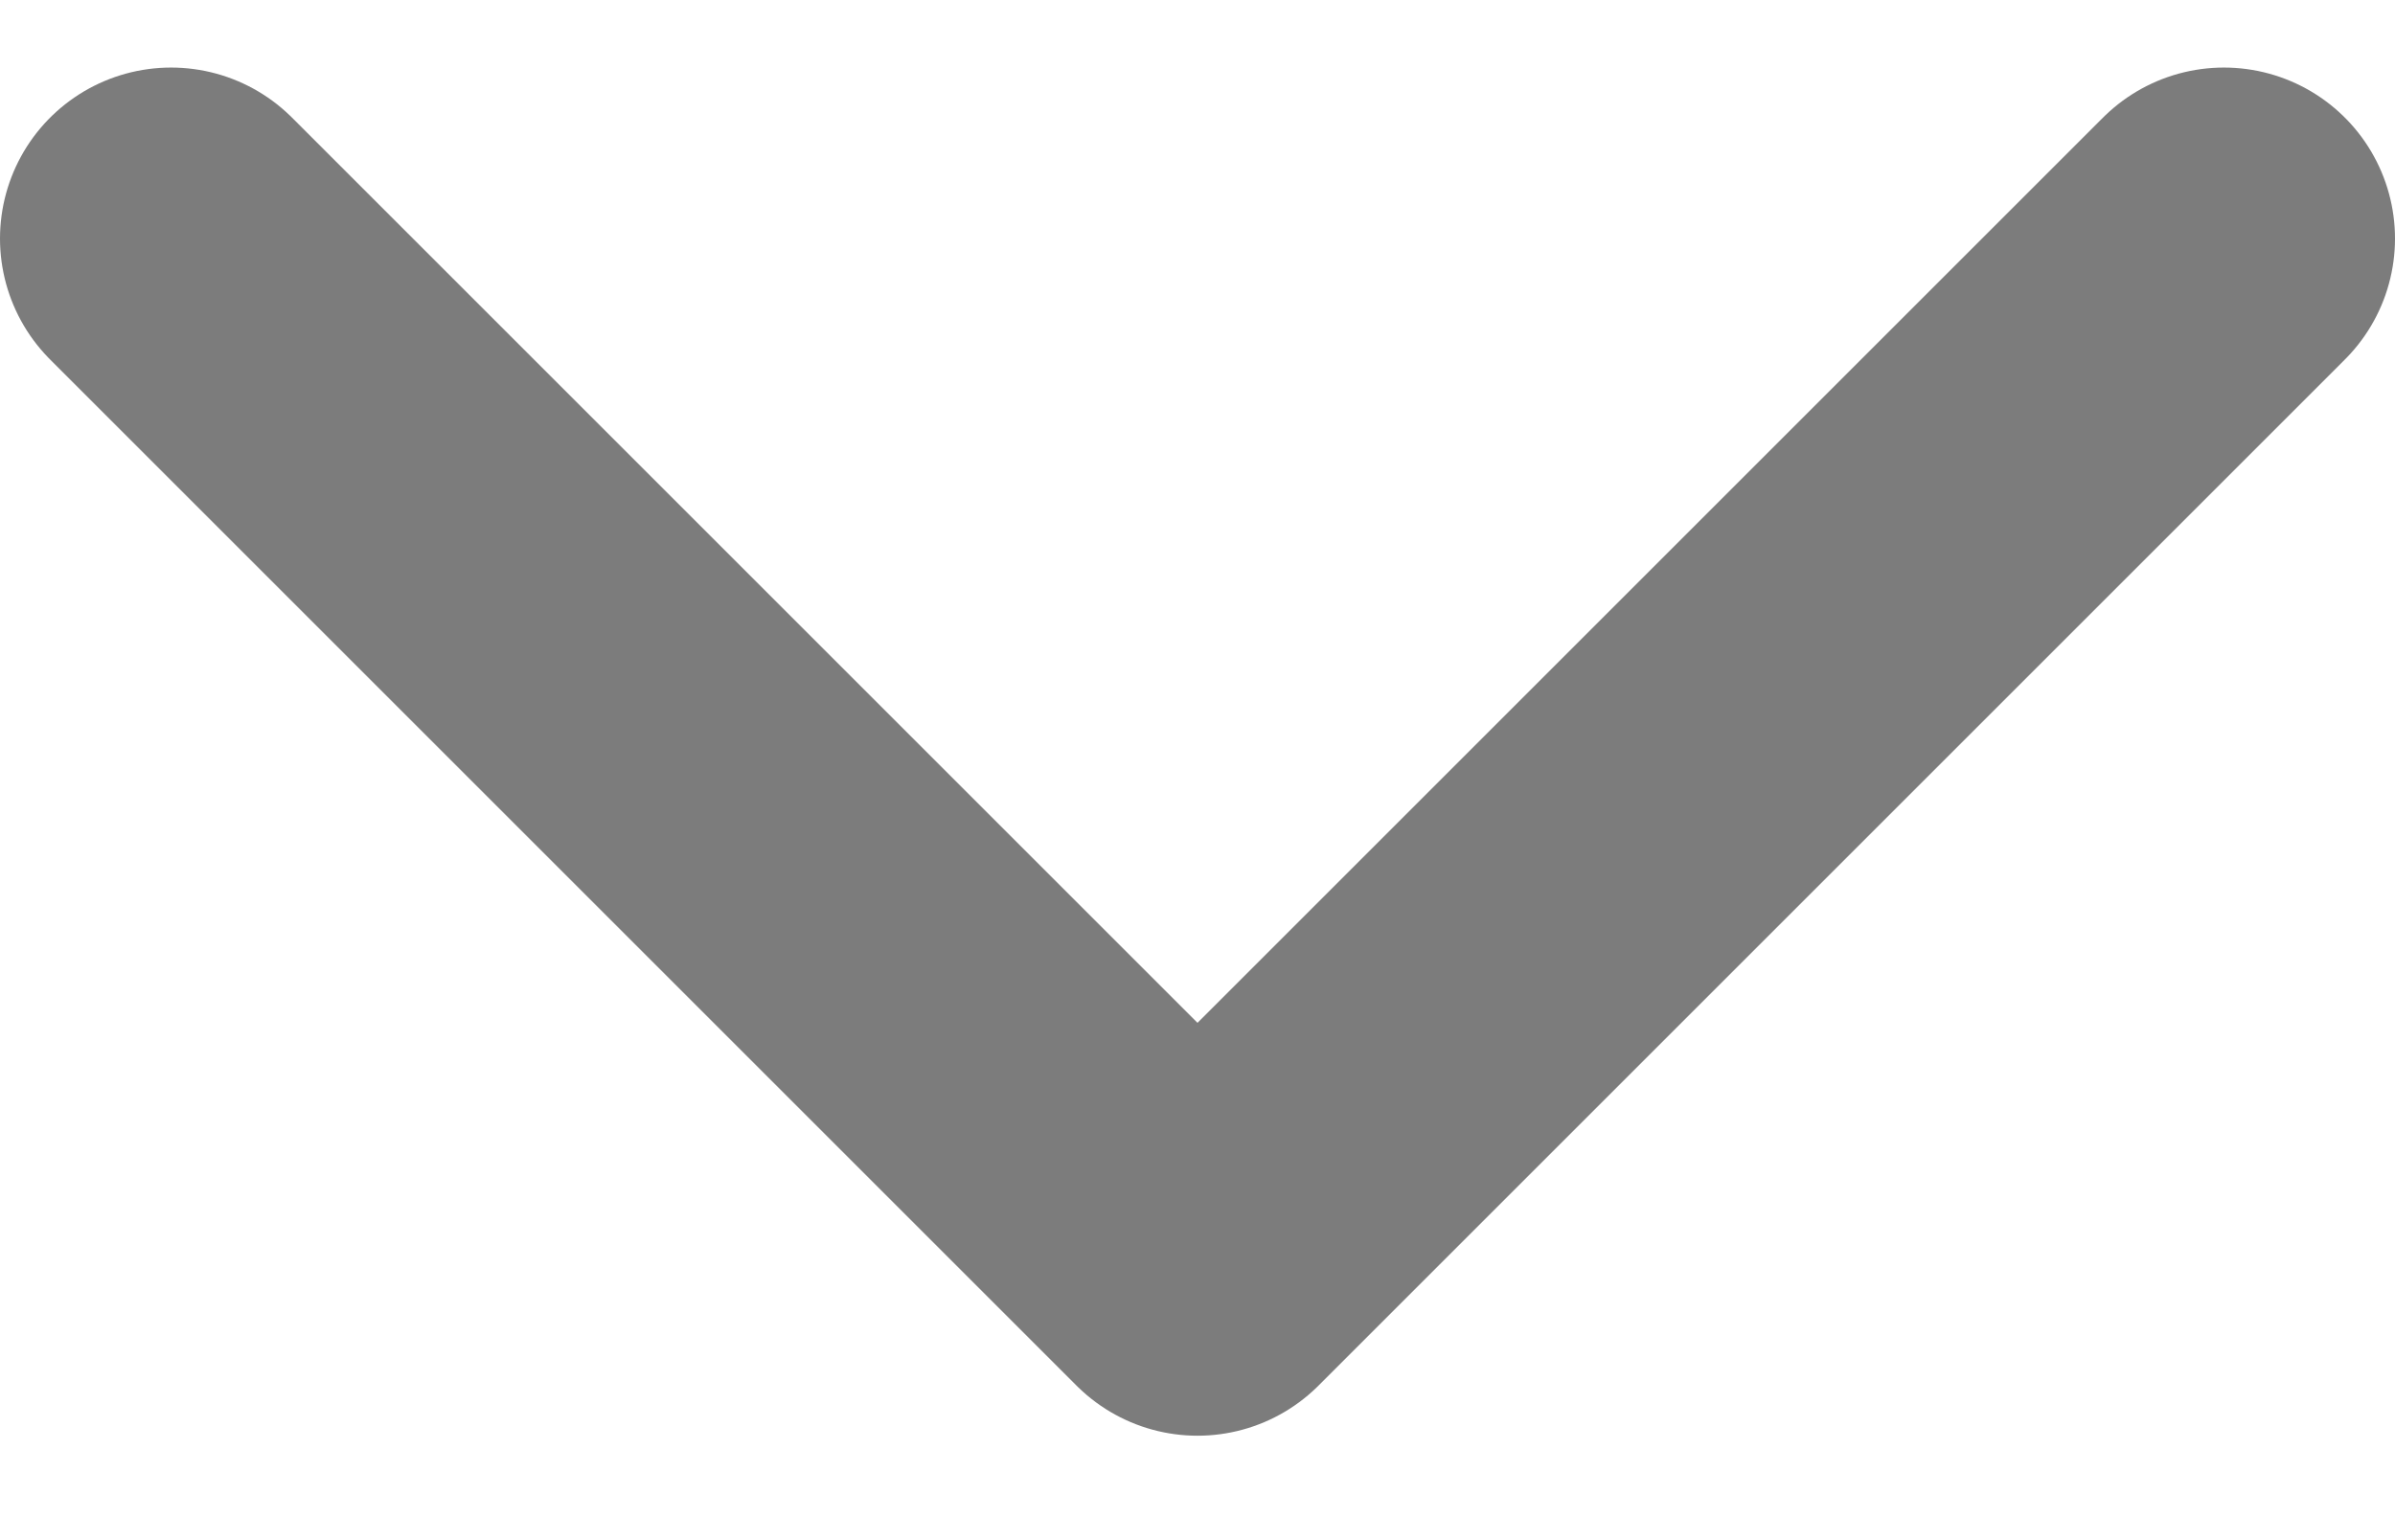
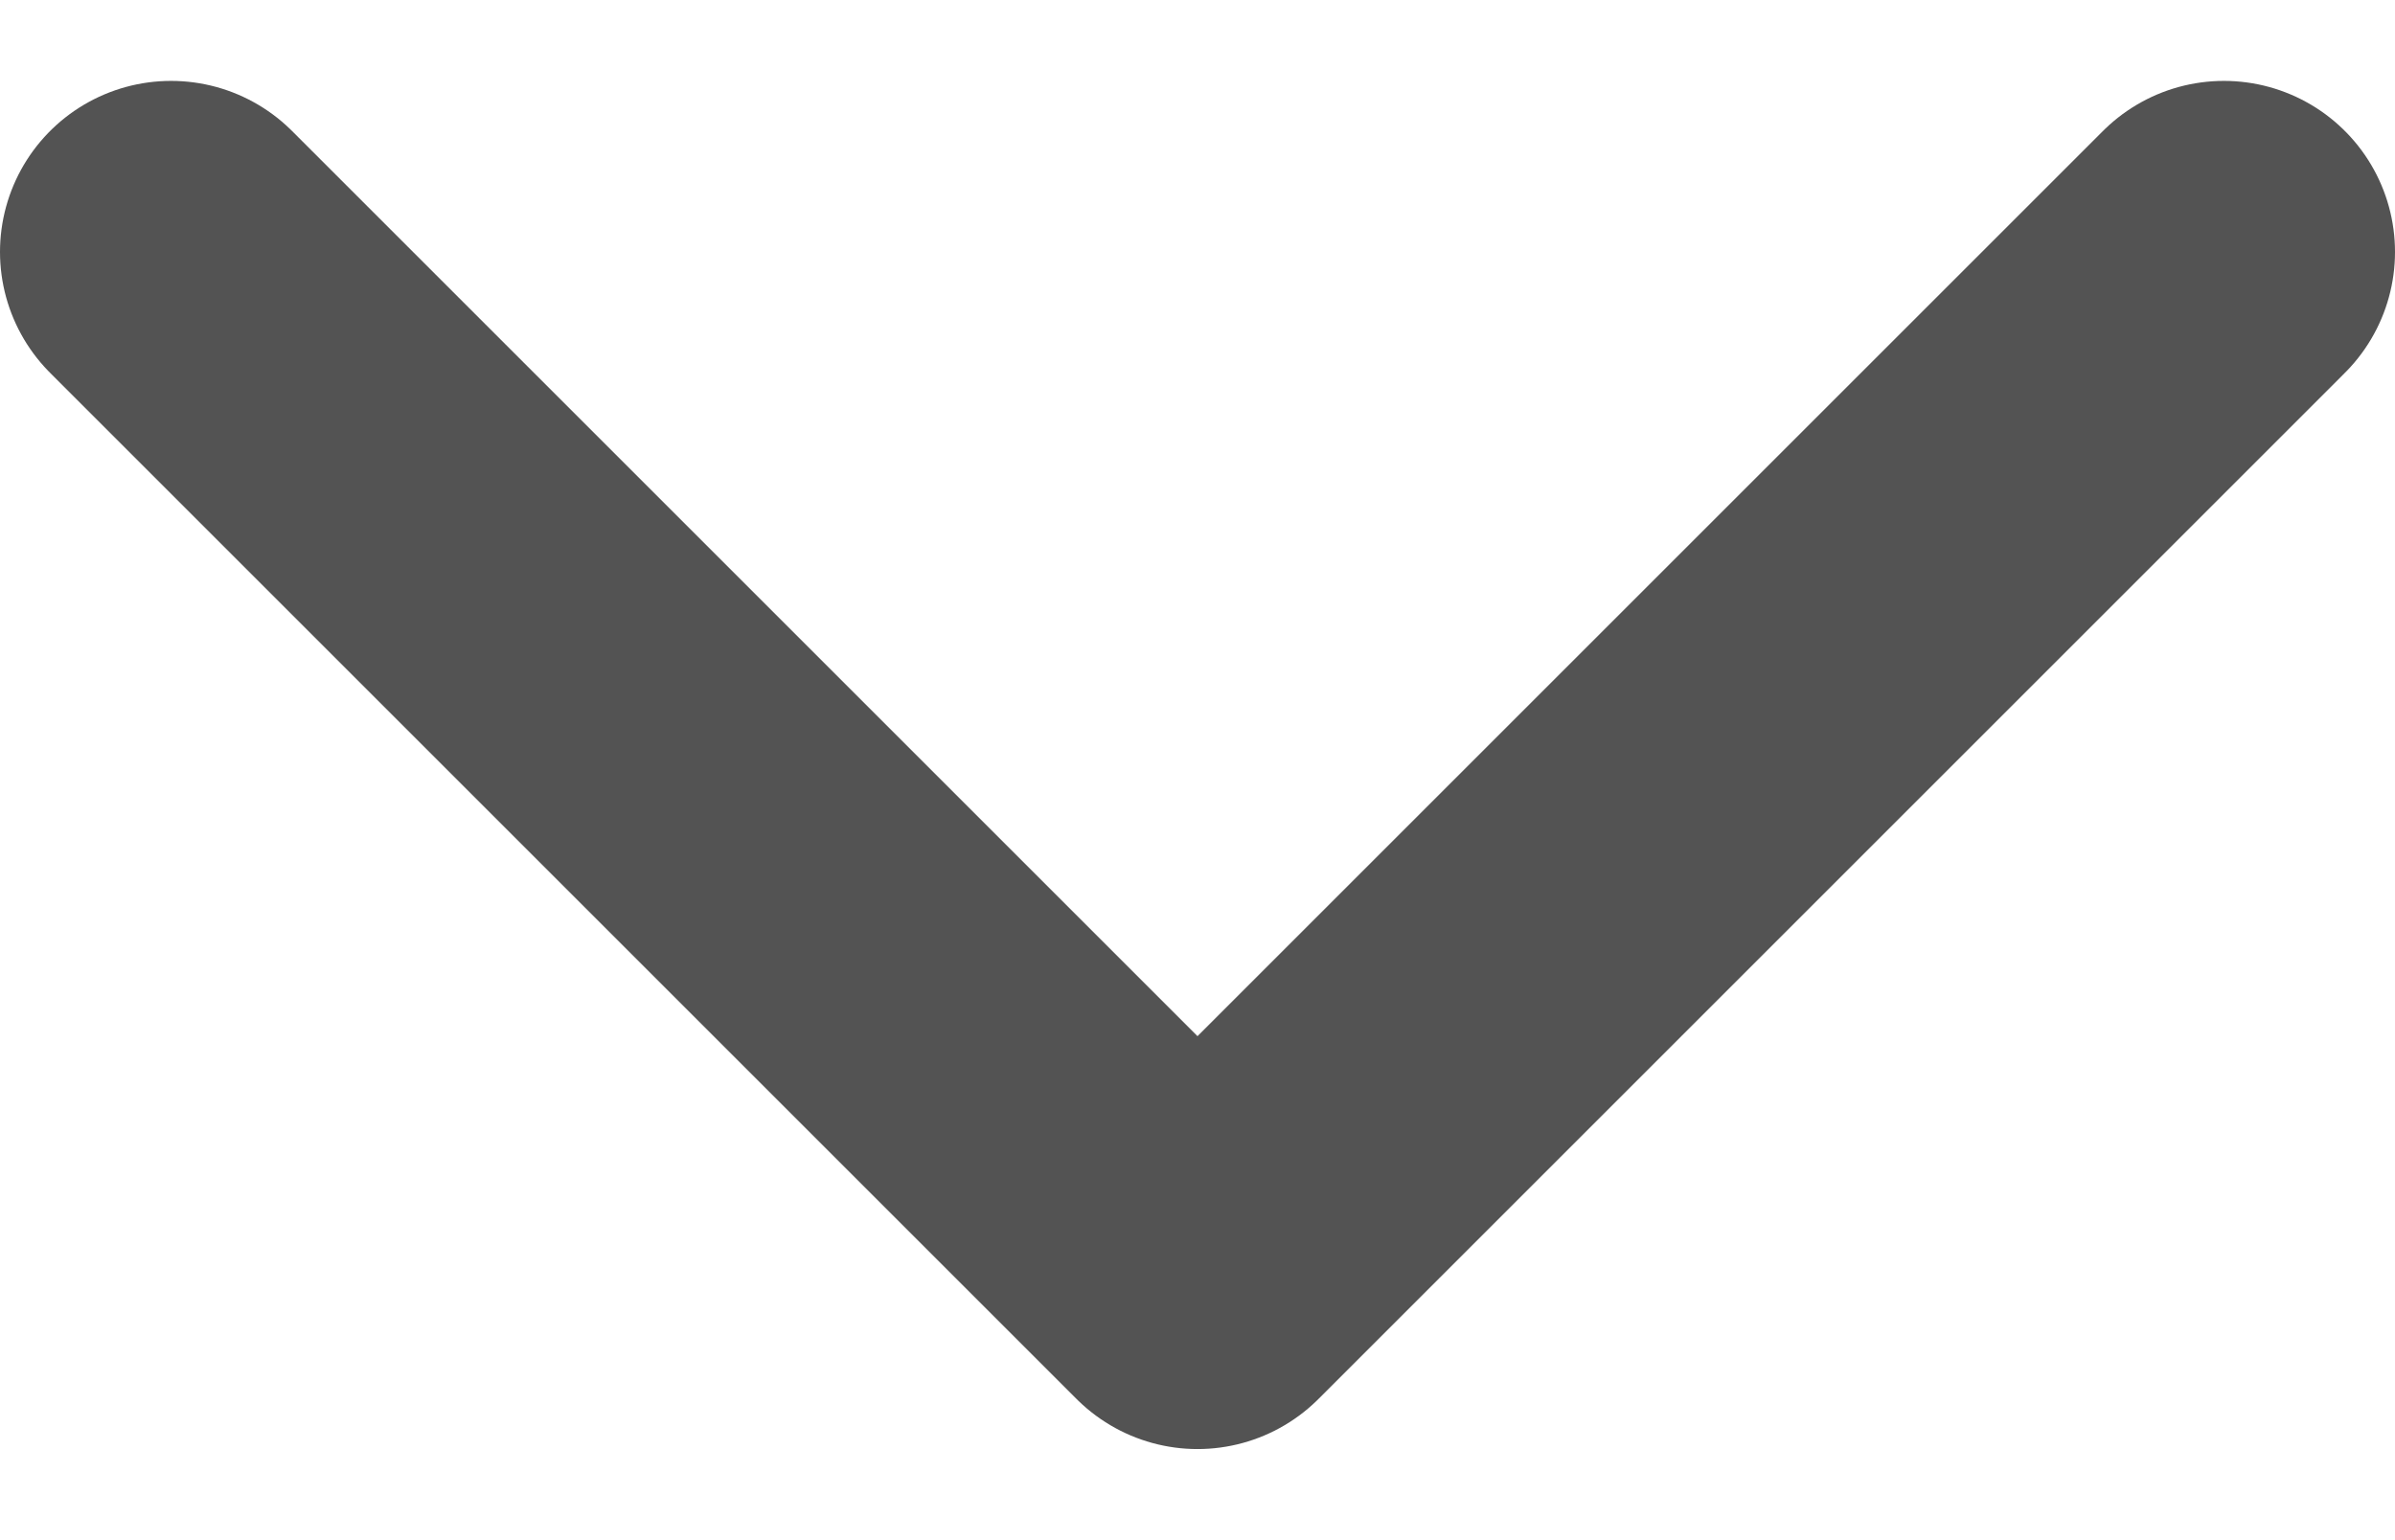
<svg xmlns="http://www.w3.org/2000/svg" width="14" height="9" viewBox="0 0 14 9" fill="none">
-   <path d="M13 1.395L7 7.395L1 1.395" stroke="#7C7C7C" stroke-width="2" stroke-linecap="round" stroke-linejoin="round" />
+   <path d="M13 1.473L7 7.473L1 1.473" stroke="#535353" stroke-width="2" stroke-linecap="round" stroke-linejoin="round" />
</svg>
